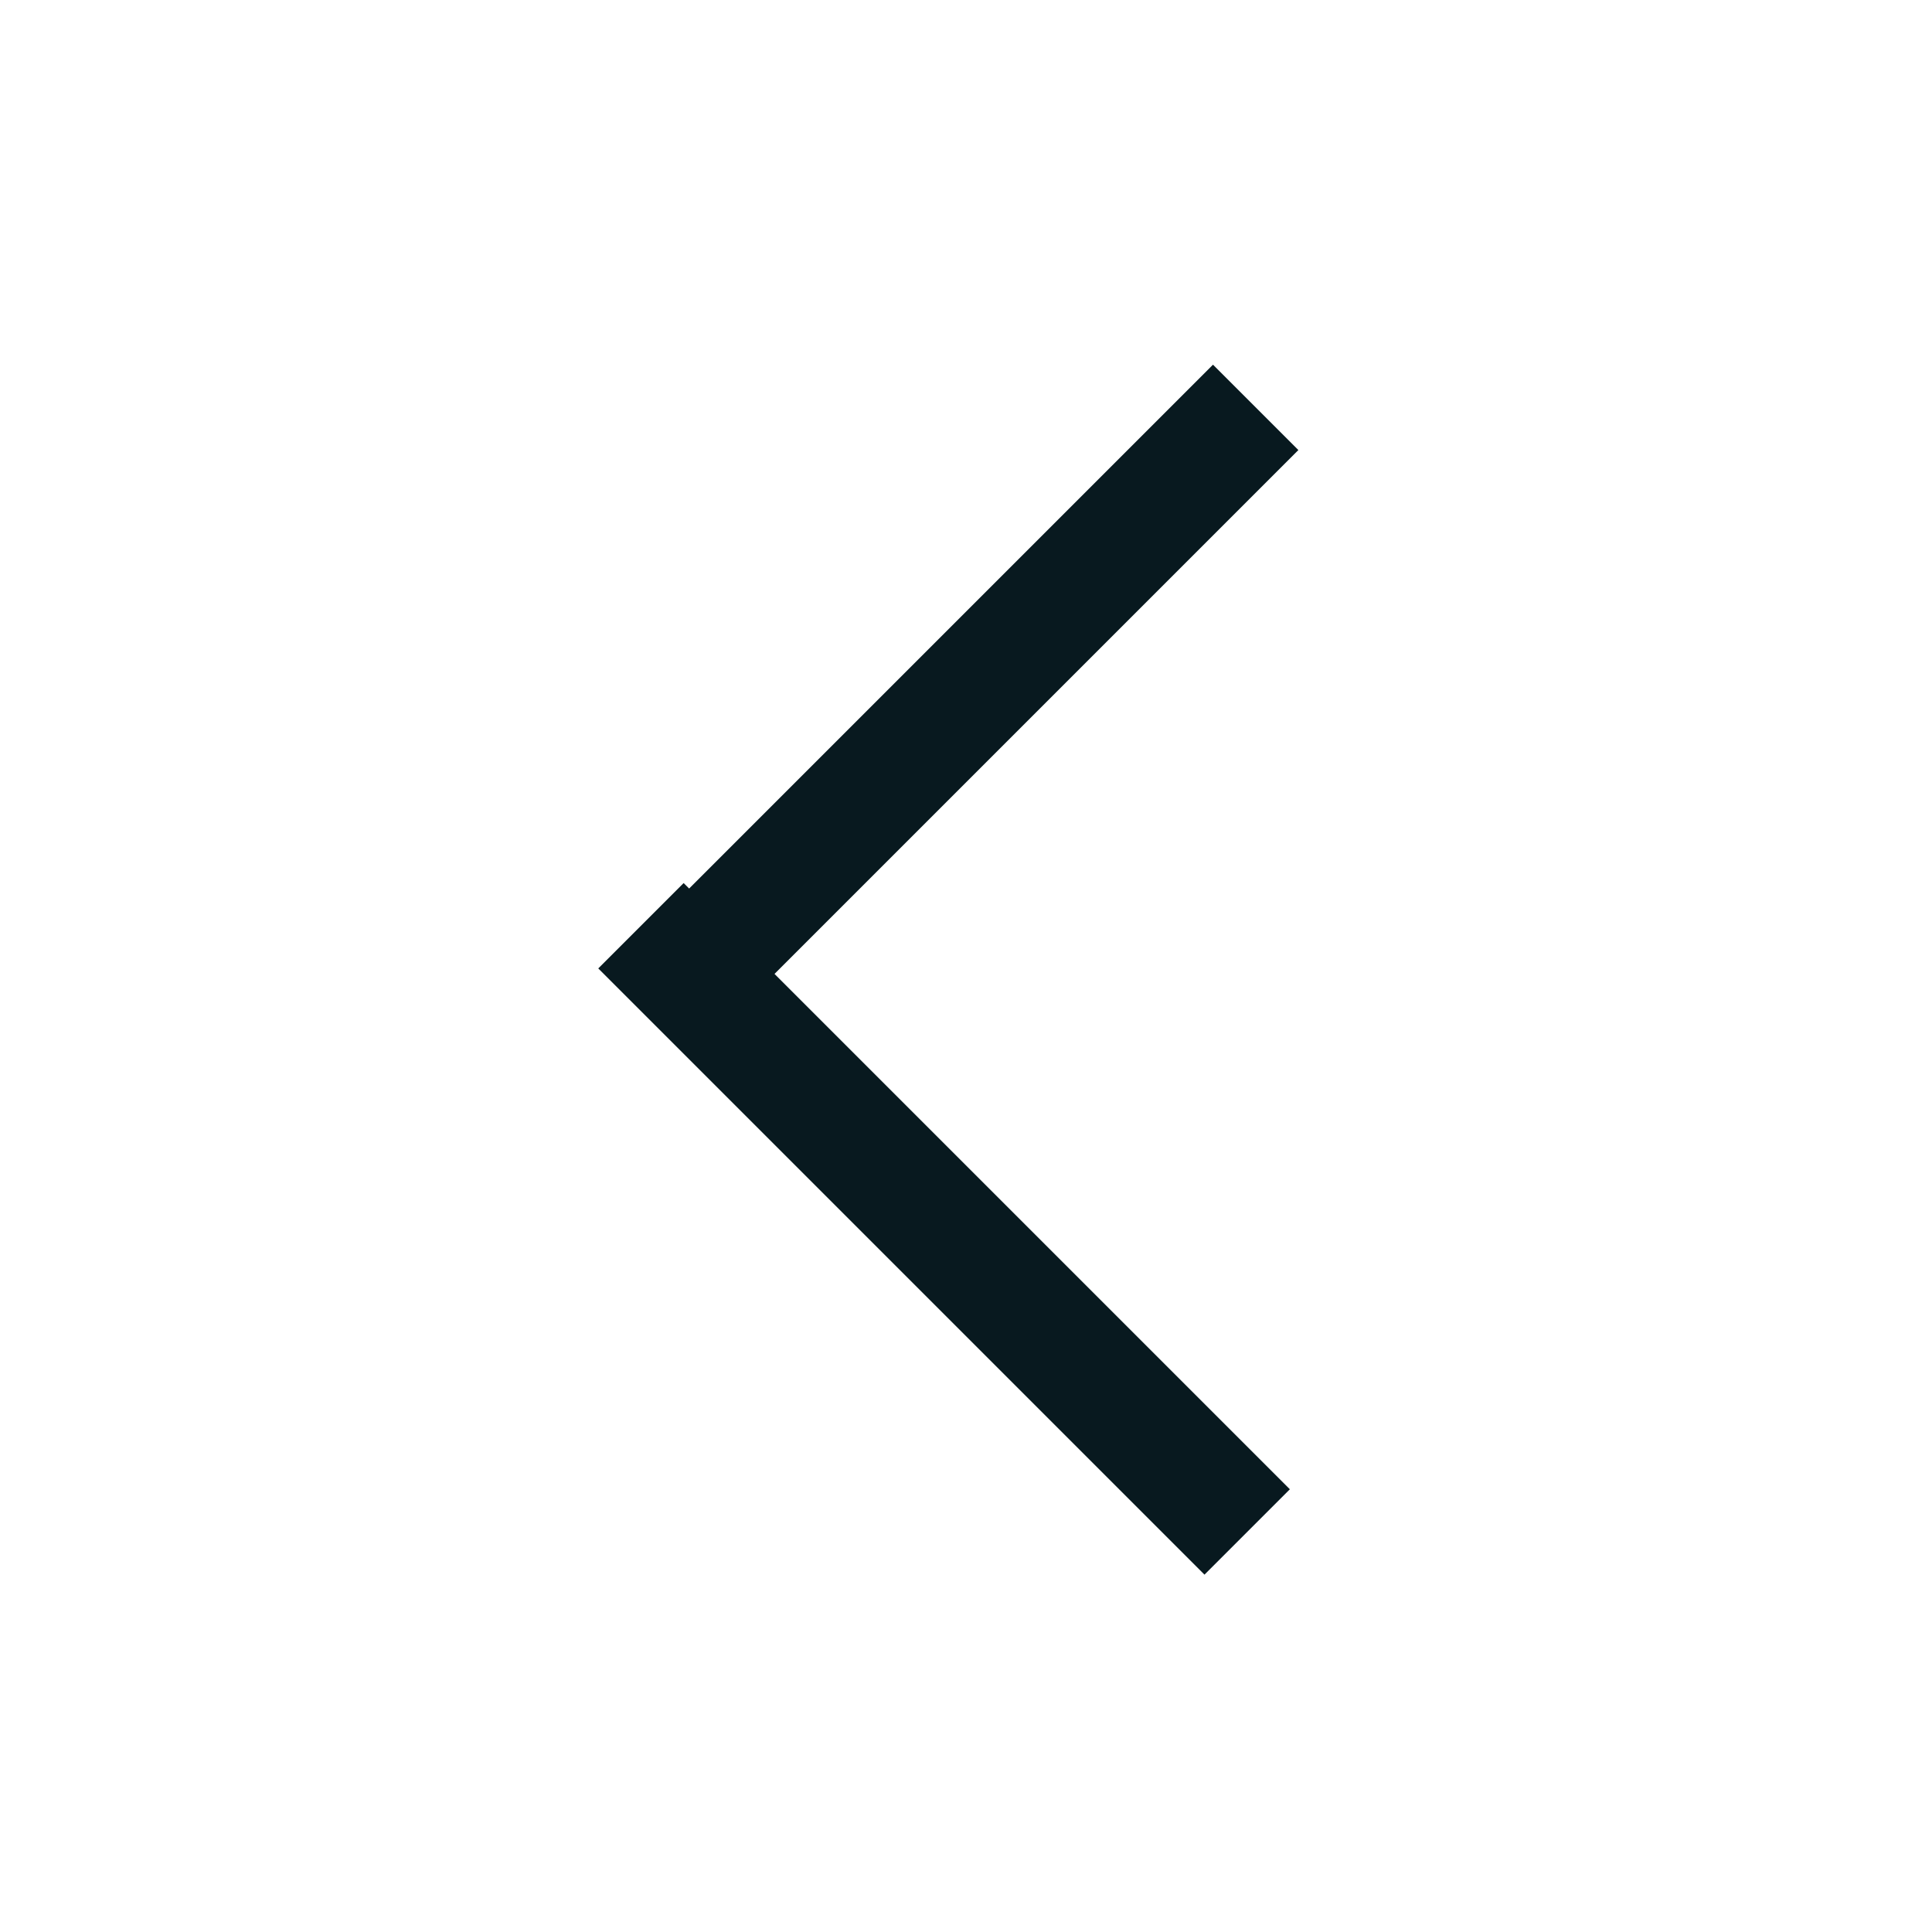
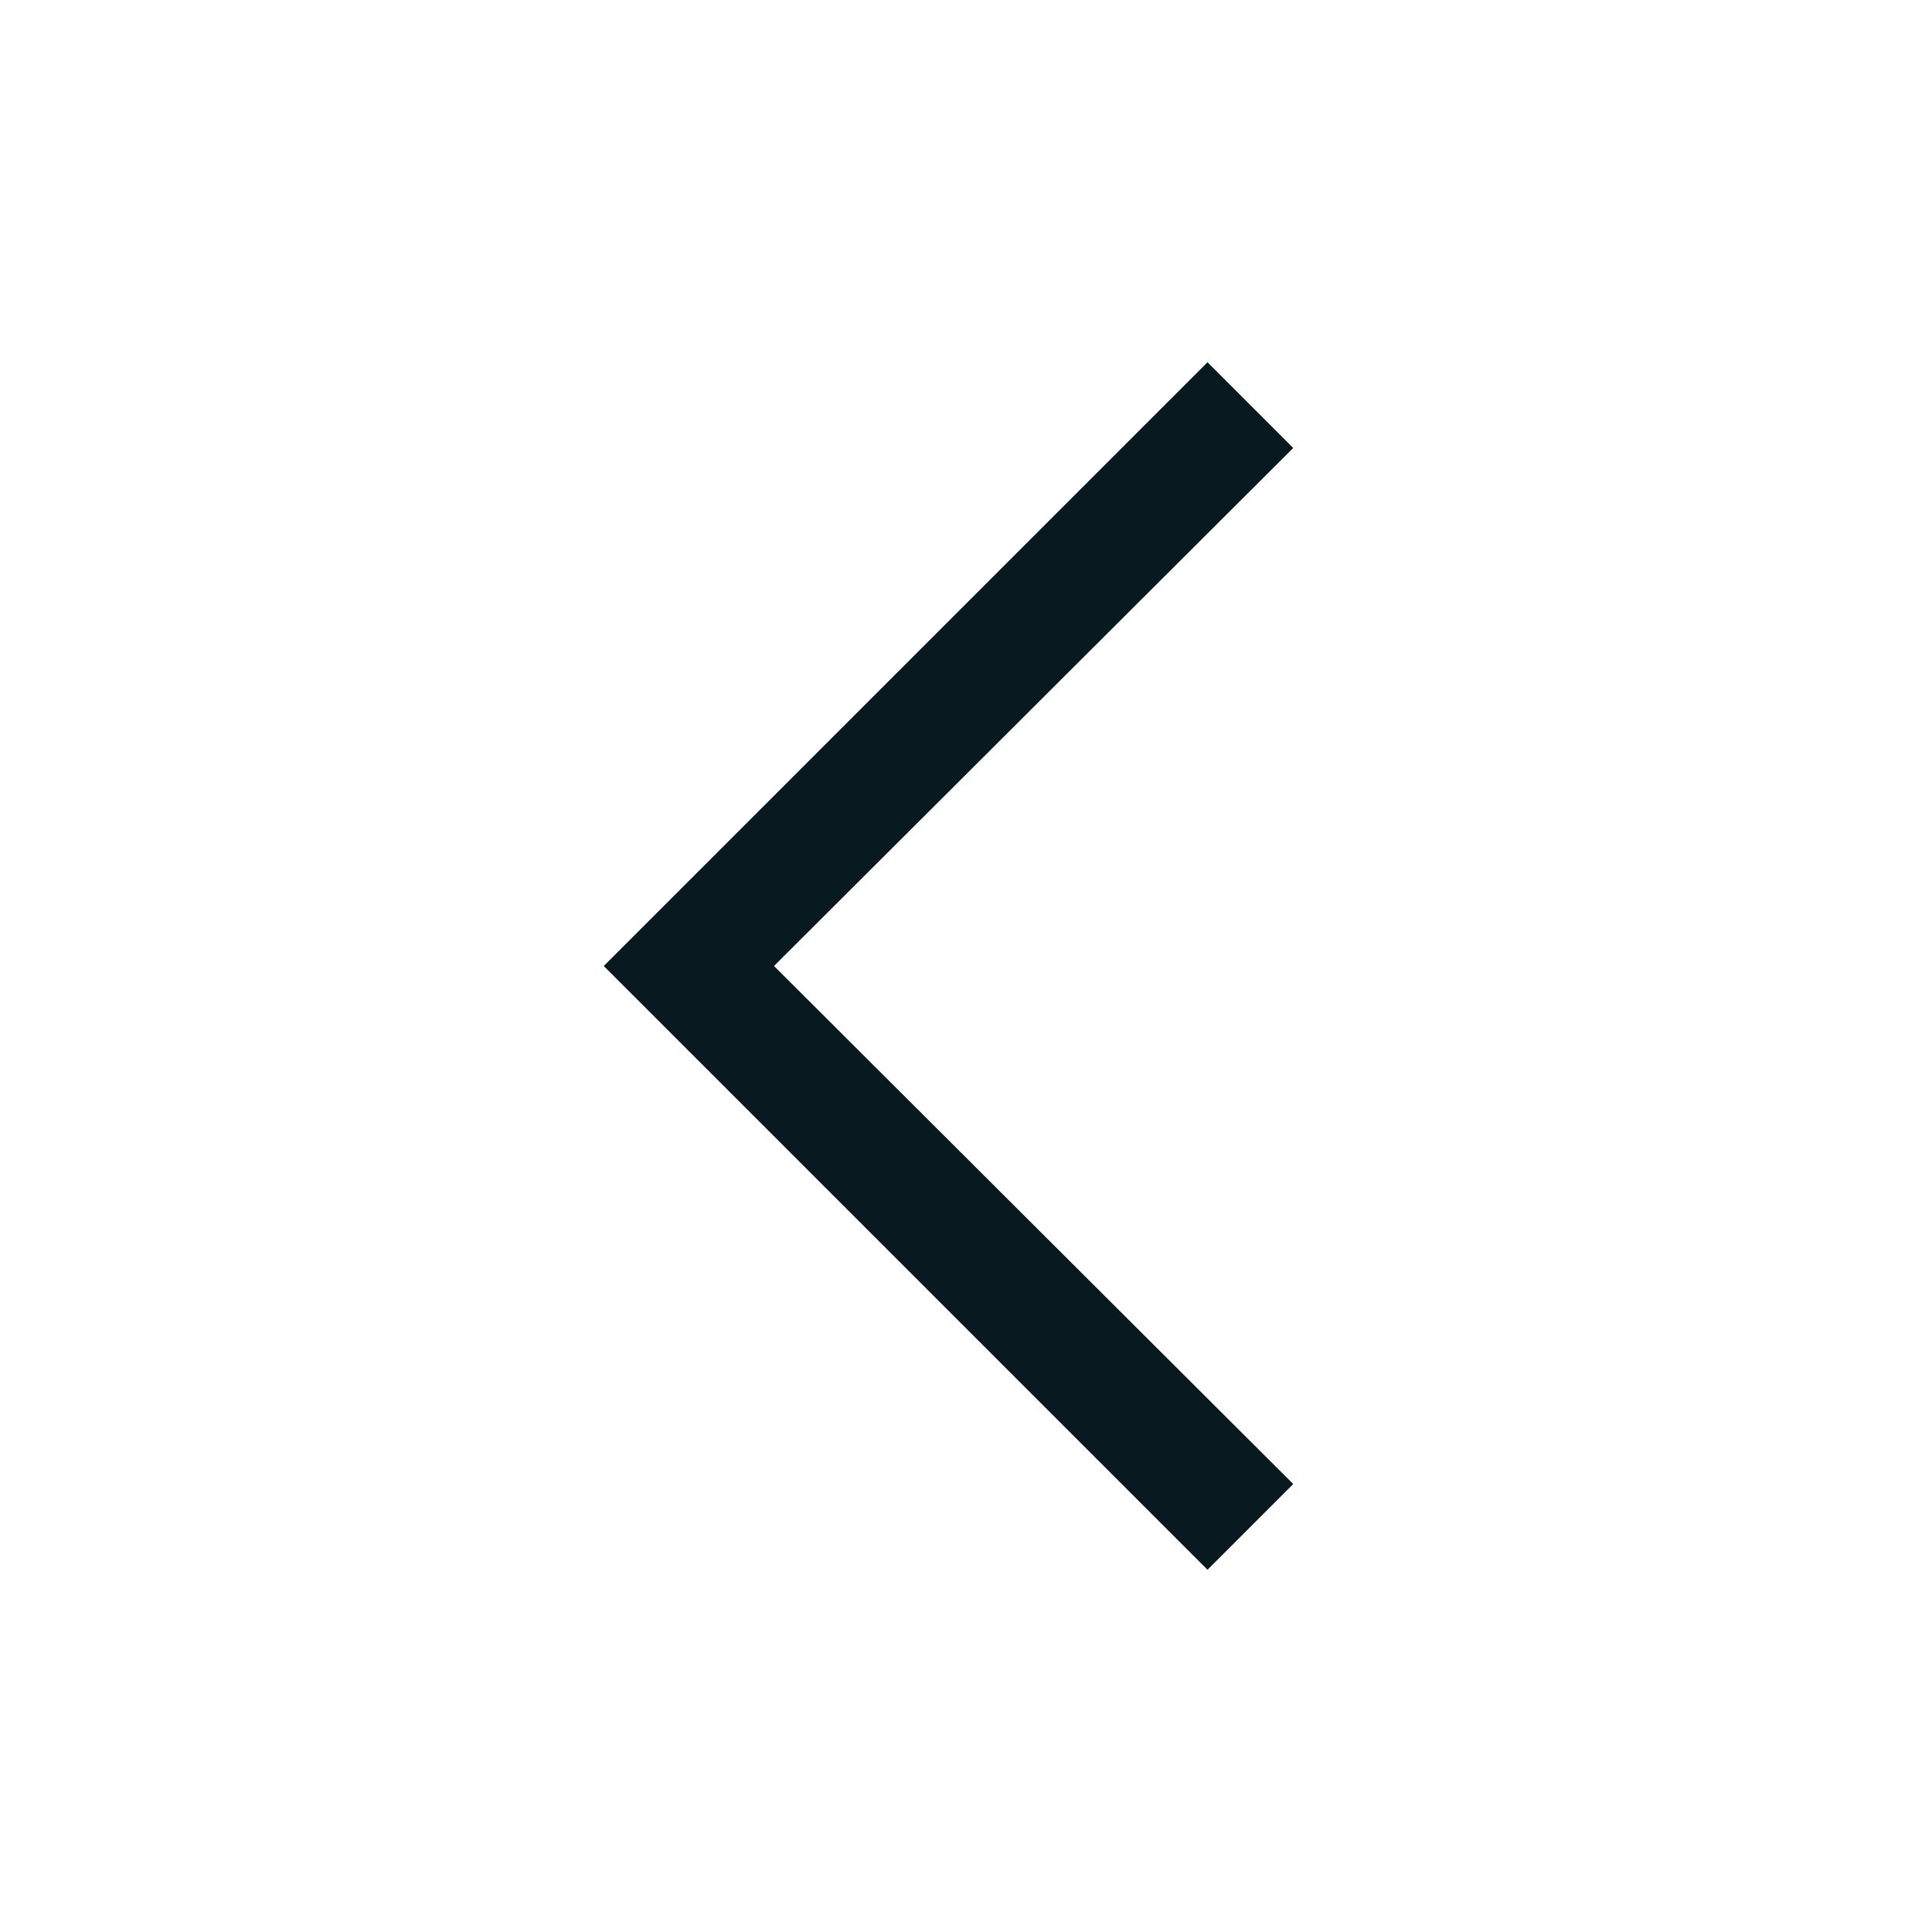
- <svg xmlns="http://www.w3.org/2000/svg" version="1.1" id="power_grey" x="0px" y="0px" viewBox="0 0 16 16" style="enable-background:new 0 0 16 16;" xml:space="preserve">
-   <style type="text/css">
- 	.st0{fill:#08191F;}
- 	.st1{clip-path:url(#SVGID_00000151519748368152150870000009922315128044320431_);}
- 	.st2{fill-rule:evenodd;clip-rule:evenodd;fill:#08191F;}
- </style>
-   <g>
-     <g>
-       <rect x="7.4" y="6.6" transform="matrix(-0.7071 0.7071 -0.7071 -0.7071 20.5815 11.7678)" class="st0" width="1" height="7.1" />
-     </g>
-     <g>
-       <rect x="7.4" y="2.3" transform="matrix(0.7071 0.7071 -0.7071 0.7071 6.4393 -3.8388)" class="st0" width="1" height="7.1" />
-     </g>
-   </g>
+ <svg xmlns="http://www.w3.org/2000/svg" id="Icons_Power_Gray" viewBox="0 0 16 16">
+   <defs>
+     <style>.cls-1{fill:#08191f;}</style>
+   </defs>
+   <polygon class="cls-1" points="10.71 3.71 10 3 5 8 10 13 10.71 12.29 6.41 8 10.71 3.71" />
</svg>
